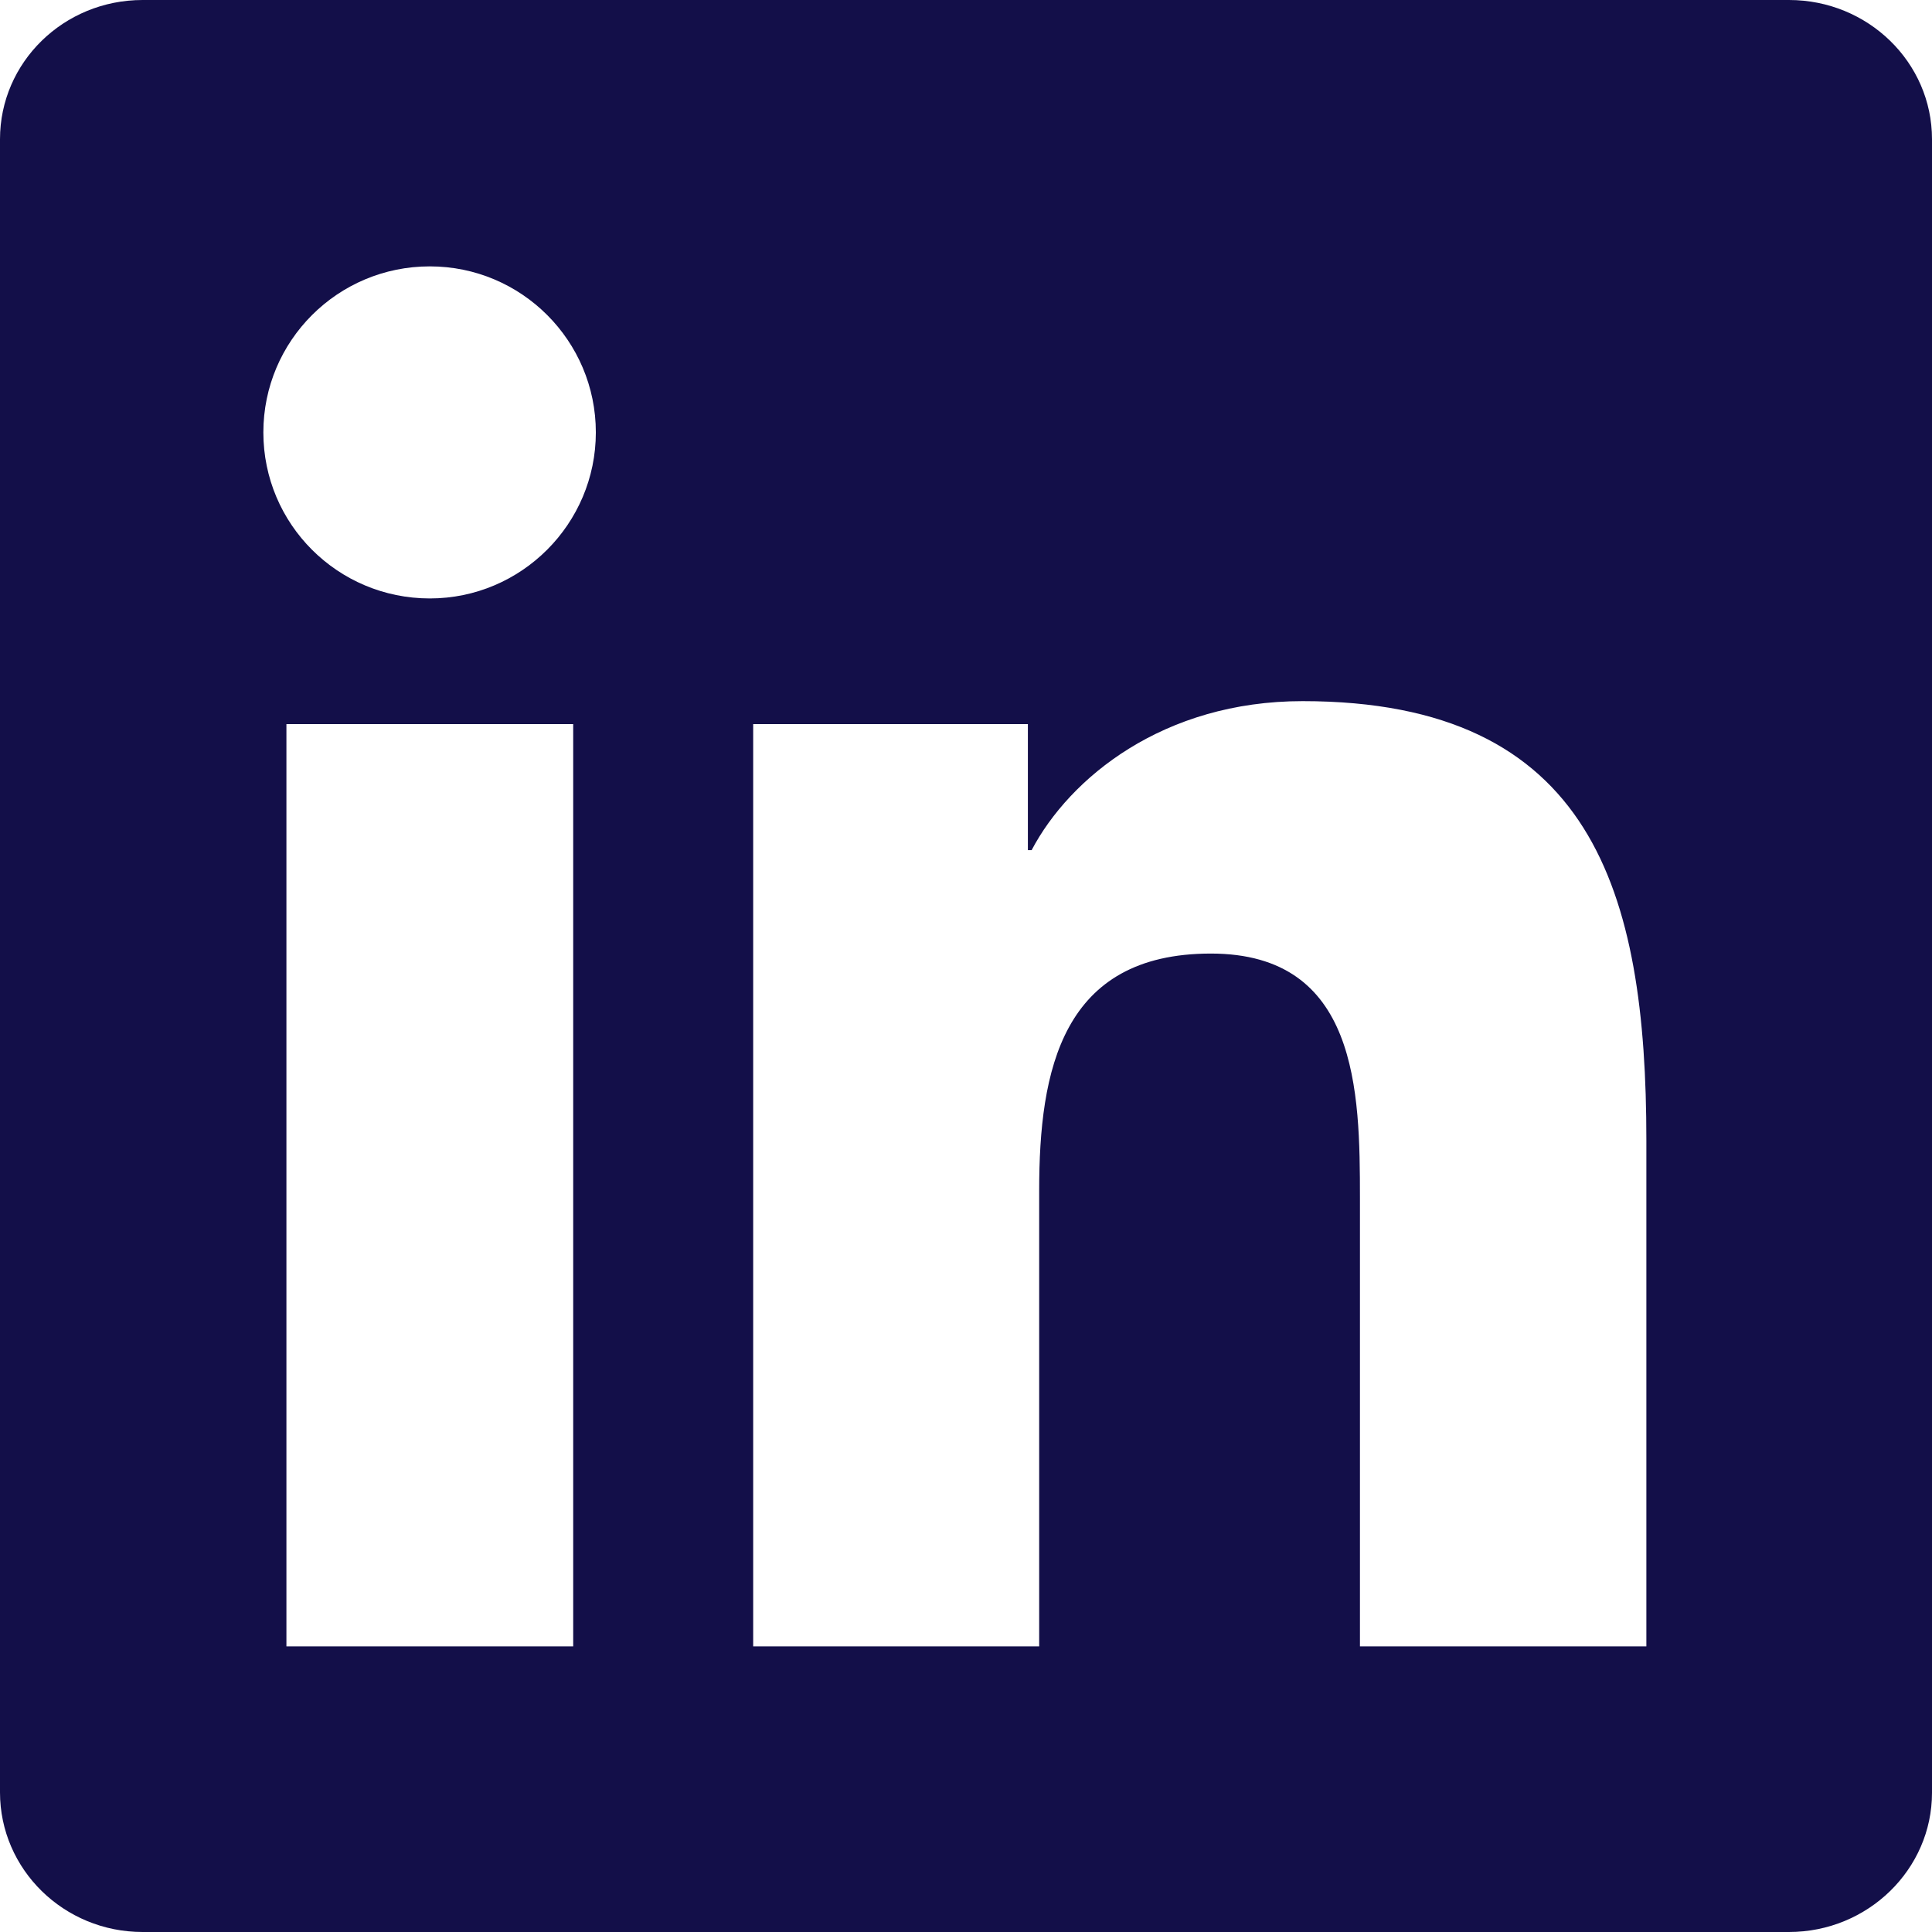
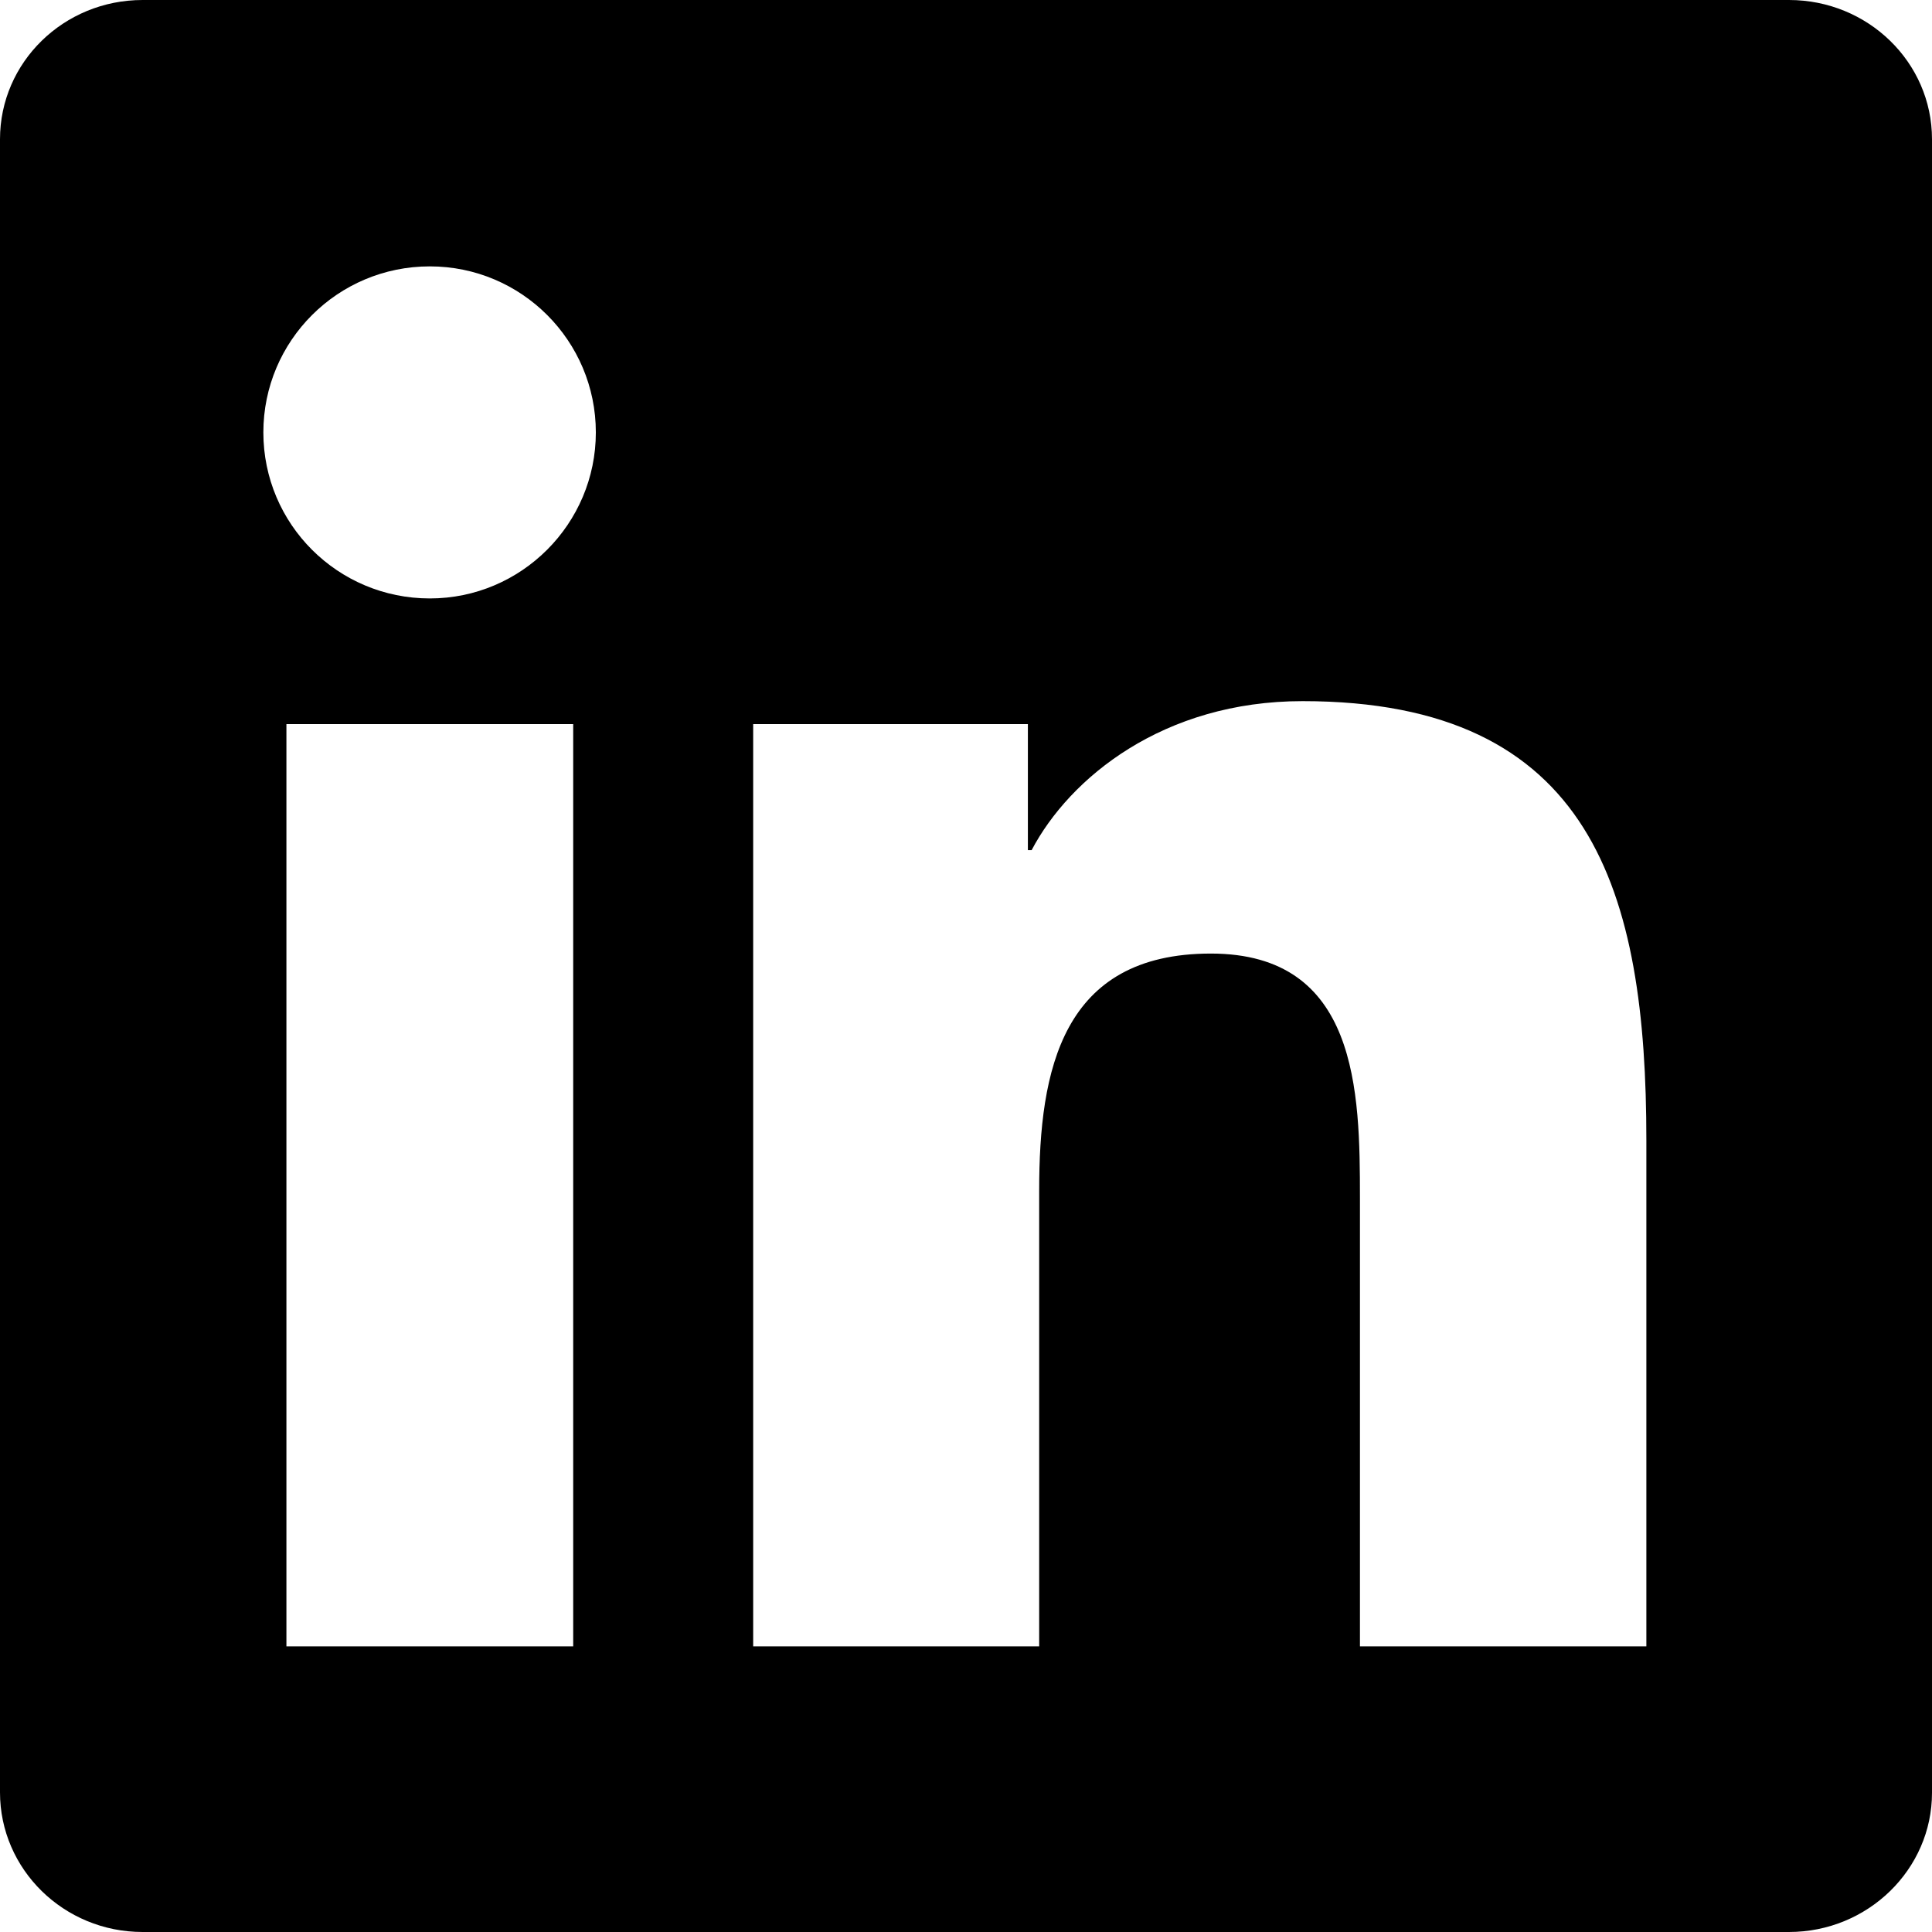
<svg xmlns="http://www.w3.org/2000/svg" width="32" height="32" viewBox="0 0 32 32" fill="none">
-   <path d="M29.631 0H2.362C1.056 0 0 1.031 0 2.306V29.688C0 30.962 1.056 32 2.362 32H29.631C30.938 32 32 30.962 32 29.694V2.306C32 1.031 30.938 0 29.631 0ZM9.494 27.269H4.744V11.994H9.494V27.269ZM7.119 9.912C5.594 9.912 4.362 8.681 4.362 7.162C4.362 5.644 5.594 4.412 7.119 4.412C8.637 4.412 9.869 5.644 9.869 7.162C9.869 8.675 8.637 9.912 7.119 9.912ZM27.269 27.269H22.525V19.844C22.525 18.075 22.494 15.794 20.056 15.794C17.587 15.794 17.212 17.725 17.212 19.719V27.269H12.475V11.994H17.025V14.081H17.087C17.719 12.881 19.269 11.613 21.575 11.613C26.381 11.613 27.269 14.775 27.269 18.887V27.269Z" fill="#130F49" />
+   <path d="M29.631 0H2.362C1.056 0 0 1.031 0 2.306V29.688C0 30.962 1.056 32 2.362 32H29.631C30.938 32 32 30.962 32 29.694V2.306C32 1.031 30.938 0 29.631 0ZM9.494 27.269H4.744V11.994H9.494V27.269ZM7.119 9.912C5.594 9.912 4.362 8.681 4.362 7.162C4.362 5.644 5.594 4.412 7.119 4.412C8.637 4.412 9.869 5.644 9.869 7.162C9.869 8.675 8.637 9.912 7.119 9.912ZM27.269 27.269H22.525V19.844C22.525 18.075 22.494 15.794 20.056 15.794C17.587 15.794 17.212 17.725 17.212 19.719V27.269H12.475V11.994H17.025V14.081H17.087C17.719 12.881 19.269 11.613 21.575 11.613C26.381 11.613 27.269 14.775 27.269 18.887V27.269Z" fill="currentColor" />
</svg>
